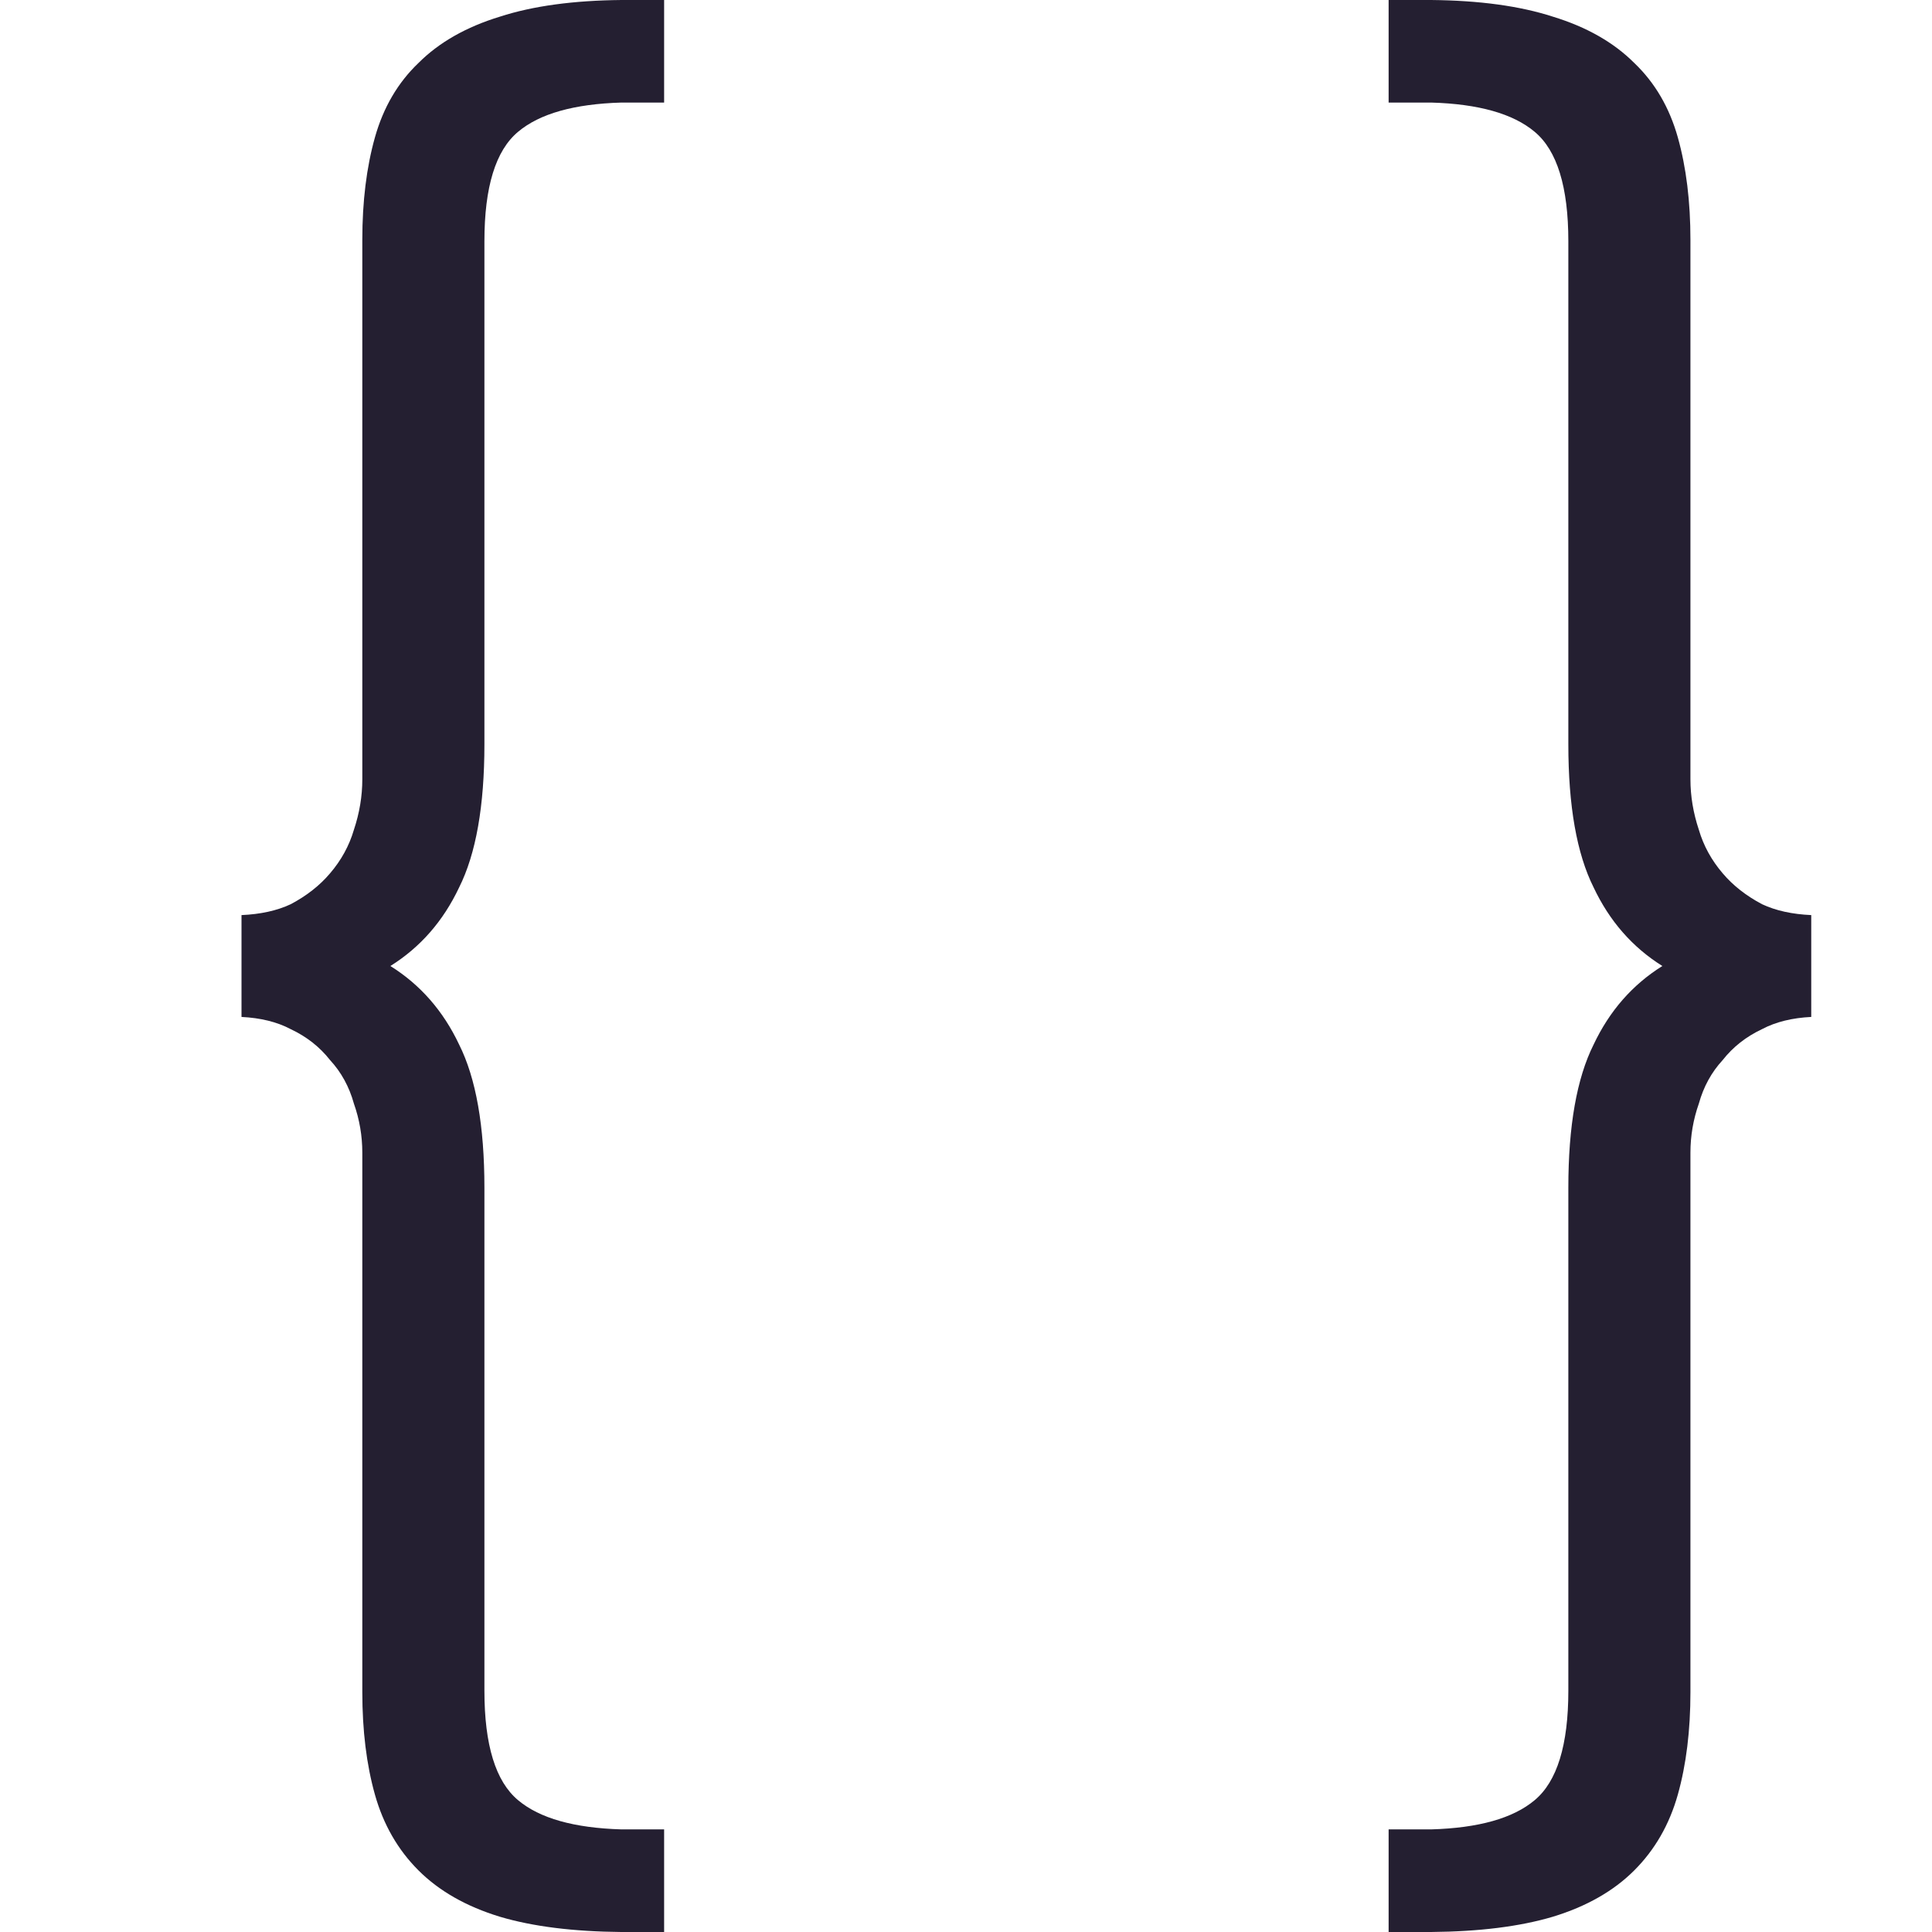
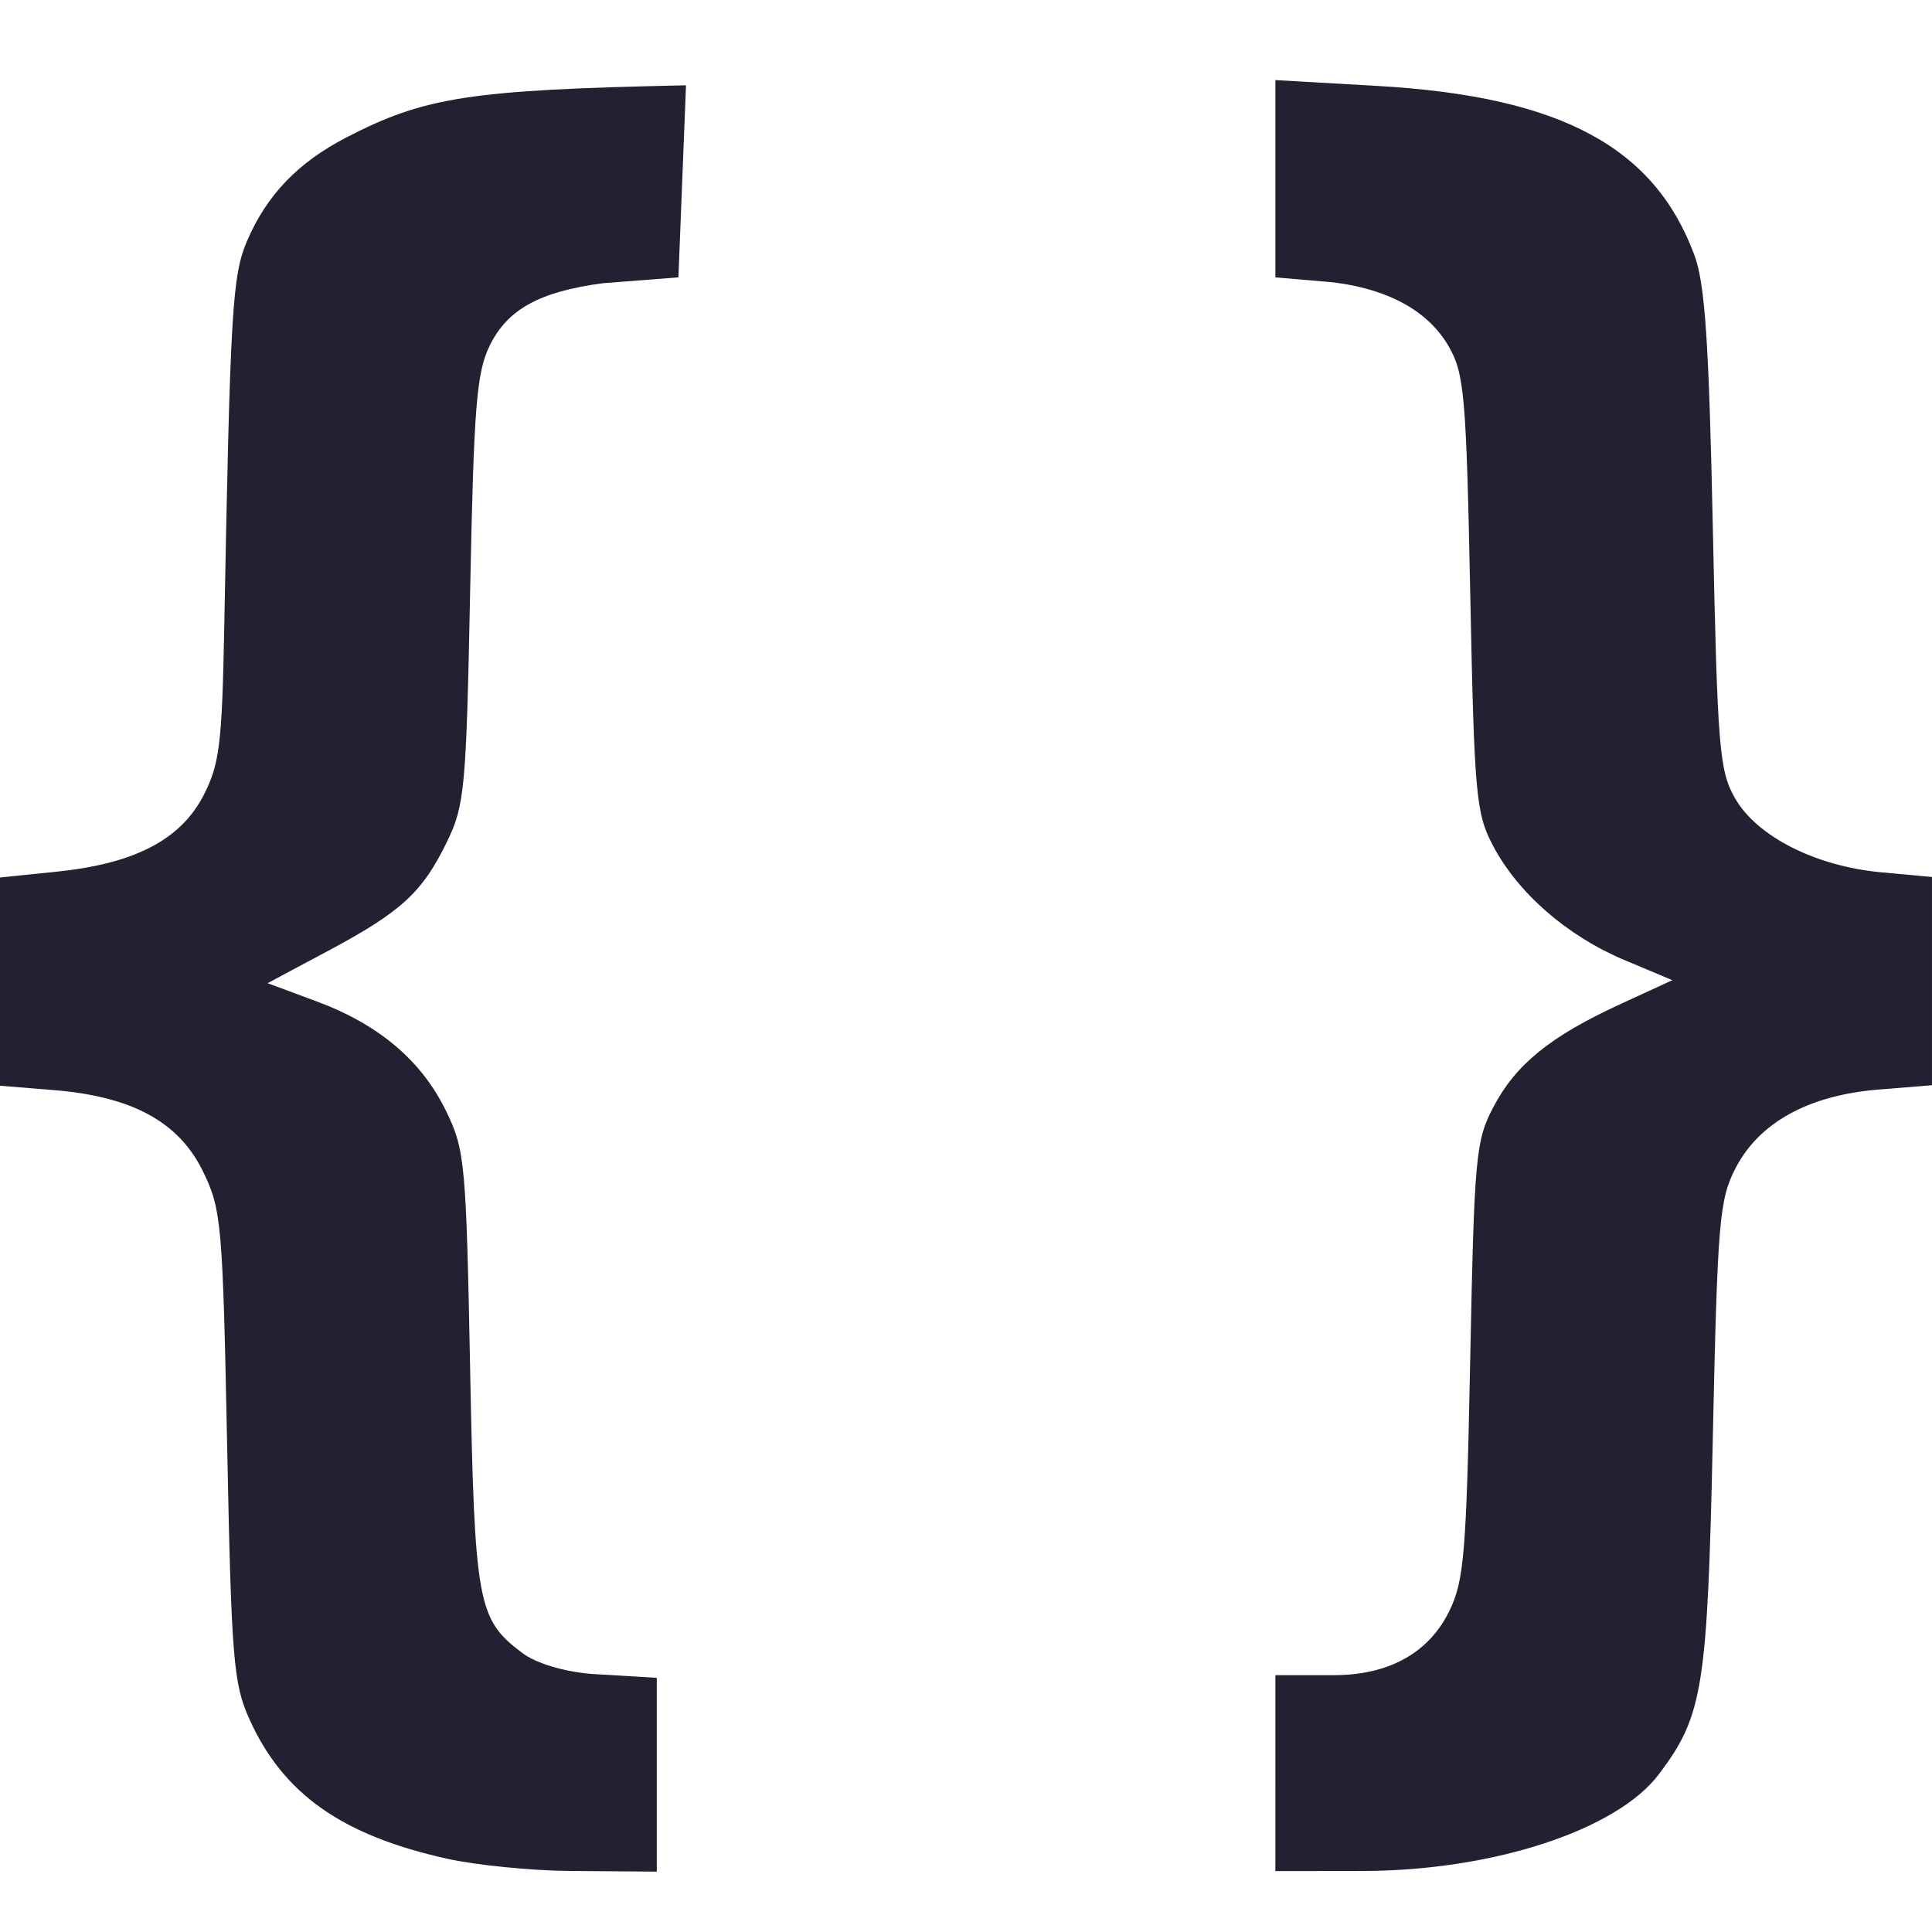
<svg xmlns="http://www.w3.org/2000/svg" width="16" height="16" version="1.1" id="svg6">
  <defs id="defs10" />
-   <g style="display:inline;fill:#241f31;fill-opacity:1;stroke-width:0.25;enable-background:new" id="g3416" transform="matrix(0.06282441,0,0,0.06282441,-5.421084,-0.43208)">
-     <path id="path2832" style="fill:#241f31;fill-opacity:1;stroke-width:7.52" d="m 168.2,6.878 c -6.292,0.06 -11.649,0.778 -16.018,2.196 -4.441,1.357 -8.016,3.391 -10.729,6.105 -2.714,2.591 -4.63,5.861 -5.74,9.808 -1.11,3.947 -1.663,8.45 -1.663,13.508 v 71.111 c 0,2.221 -0.371,4.44 -1.111,6.661 -0.617,2.097 -1.664,4.009 -3.144,5.736 -1.357,1.604 -3.087,2.959 -5.184,4.069 -1.828,0.86 -4.002,1.324 -6.486,1.434 v 13.426 c 2.484,0.124 4.658,0.641 6.486,1.609 2.097,0.987 3.827,2.346 5.184,4.073 1.48,1.604 2.527,3.515 3.144,5.736 0.74,2.097 1.111,4.258 1.111,6.478 v 71.107 c 0,5.058 0.553,9.564 1.663,13.512 1.11,3.948 3.026,7.273 5.74,9.987 2.714,2.714 6.289,4.752 10.729,6.109 4.37,1.299 9.727,1.958 16.018,2.013 h 5.635 v -13.527 h -5.635 c -6.214,-0.183 -10.765,-1.455 -13.613,-3.847 -2.961,-2.467 -4.442,-7.274 -4.442,-14.429 v -66.3 c 0,-8.142 -1.11,-14.434 -3.33,-18.875 -2.097,-4.441 -5.119,-7.893 -9.066,-10.36 3.948,-2.467 6.969,-5.923 9.066,-10.364 2.22,-4.441 3.33,-10.733 3.33,-18.875 V 38.677 c 0,-7.155 1.481,-11.962 4.442,-14.429 2.848,-2.392 7.399,-3.668 13.613,-3.851 h 5.635 V 6.878 Z" />
-     <path id="path2834" style="fill:#241f31;fill-opacity:1;stroke-width:7.52" d="m 269.339,6.878 v 13.52 h 5.635 c 6.214,0.183 10.765,1.459 13.613,3.851 2.961,2.467 4.442,7.274 4.442,14.429 v 66.3 c 0,8.142 1.11,14.434 3.33,18.875 2.097,4.441 5.119,7.897 9.066,10.364 -3.948,2.467 -6.969,5.919 -9.066,10.36 -2.22,4.441 -3.33,10.733 -3.33,18.875 V 229.752 c 0,7.155 -1.481,11.962 -4.442,14.429 -2.848,2.392 -7.399,3.664 -13.613,3.847 h -5.635 v 13.527 h 5.635 c 6.292,-0.053 11.649,-0.714 16.018,-2.013 4.441,-1.357 8.016,-3.395 10.729,-6.109 2.714,-2.714 4.63,-6.04 5.74,-9.987 1.11,-3.947 1.663,-8.454 1.663,-13.512 v -71.107 c 0,-2.22 0.371,-4.381 1.111,-6.478 0.617,-2.22 1.664,-4.132 3.144,-5.736 1.357,-1.727 3.087,-3.086 5.184,-4.073 1.828,-0.968 4.002,-1.485 6.486,-1.609 v -13.426 c -2.484,-0.111 -4.658,-0.574 -6.486,-1.434 -2.097,-1.11 -3.827,-2.465 -5.184,-4.069 -1.48,-1.727 -2.527,-3.639 -3.144,-5.736 -0.74,-2.221 -1.111,-4.44 -1.111,-6.661 V 38.495 c 0,-5.058 -0.553,-9.56 -1.663,-13.508 -1.11,-3.947 -3.026,-7.218 -5.74,-9.808 -2.714,-2.714 -6.288,-4.748 -10.729,-6.105 -4.37,-1.417 -9.727,-2.135 -16.018,-2.196 z" />
+   <g style="display:inline;stroke-width:1.562;enable-background:new;fill:#241f31;fill-opacity:1" id="g841" transform="matrix(0.08041921,0,0,0.08041921,-12.59192,5.270857)">
+     <path id="path29" style="fill:#241f31;stroke-width:72.613;fill-opacity:1" d="m 287.917,117.054 v -10.086 l 6.02,-0.001 c 5.65,-0.002 9.776,-2.287 11.877,-6.577 1.537,-3.138 1.766,-5.869 2.166,-25.874 0.42,-21 0.565,-22.59 2.38,-26.042 2.321,-4.414 5.857,-7.285 13.059,-10.601 l 5.377,-2.476 -4.95,-2.081 c -5.892,-2.477 -10.961,-6.897 -13.536,-11.802 -1.739,-3.313 -1.906,-5.167 -2.326,-25.934 -0.413,-20.407 -0.606,-22.635 -2.209,-25.435 -2.069,-3.614 -6.141,-5.887 -11.839,-6.605 l -6.02,-0.518 v -20.316 l 10.518,0.602 c 19.046,1.089 28.528,6.394 32.624,17.396 1.105,2.968 1.5,8.822 1.912,28.3 0.475,22.471 0.667,24.819 2.262,27.628 2.25,3.961 8.305,7.034 15.09,7.658 l 5.212,0.48 v 21.443 l -5.546,0.452 c -7.173,0.584 -12.277,3.404 -14.699,8.121 -1.654,3.221 -1.844,5.482 -2.322,27.628 -0.559,25.902 -1.006,28.704 -5.541,34.736 -4.341,5.773 -17.095,9.952 -30.466,9.98 l -9.045,0.012 z" />
+     <path d="m 202.674,125.879 c -10.883,-2.4 -16.958,-6.689 -20.43,-14.423 -1.629,-3.63 -1.836,-6.189 -2.274,-28.113 -0.457,-22.906 -0.582,-24.327 -2.478,-28.233 -2.479,-5.107 -7.287,-7.735 -15.349,-8.391 l -5.564,-0.453 V 24.821 l 5.836,-0.598 c 8.014,-0.821 12.763,-3.287 15.12,-7.85 1.65,-3.195 1.909,-5.283 2.134,-17.23 0.62,-32.863 0.825,-36.313 2.367,-39.907 2.012,-4.689 5.24,-8.051 10.192,-10.614 8.104,-4.195 12.728,-4.906 34.995,-5.38 l -0.781,19.777 -7.832,0.611 c -6.496,0.874 -9.776,2.689 -11.601,6.419 -1.357,2.772 -1.637,6.276 -2.012,25.148 -0.408,20.505 -0.563,22.188 -2.389,25.948 -2.533,5.216 -4.712,7.213 -12.265,11.245 l -6.211,3.315 5.027,1.866 c 6.458,2.397 10.838,6.112 13.379,11.346 1.918,3.952 2.045,5.324 2.455,26.533 0.467,24.172 0.761,25.77 5.368,29.228 1.426,1.071 4.215,1.915 7.133,2.161 l 6.721,0.403 v 19.956 l -9.062,-0.07 c -3.923,-0.035 -9.538,-0.599 -12.478,-1.248 z" style="fill:#241f31;stroke-width:72.613;fill-opacity:1" id="path837" />
  </g>
</svg>
